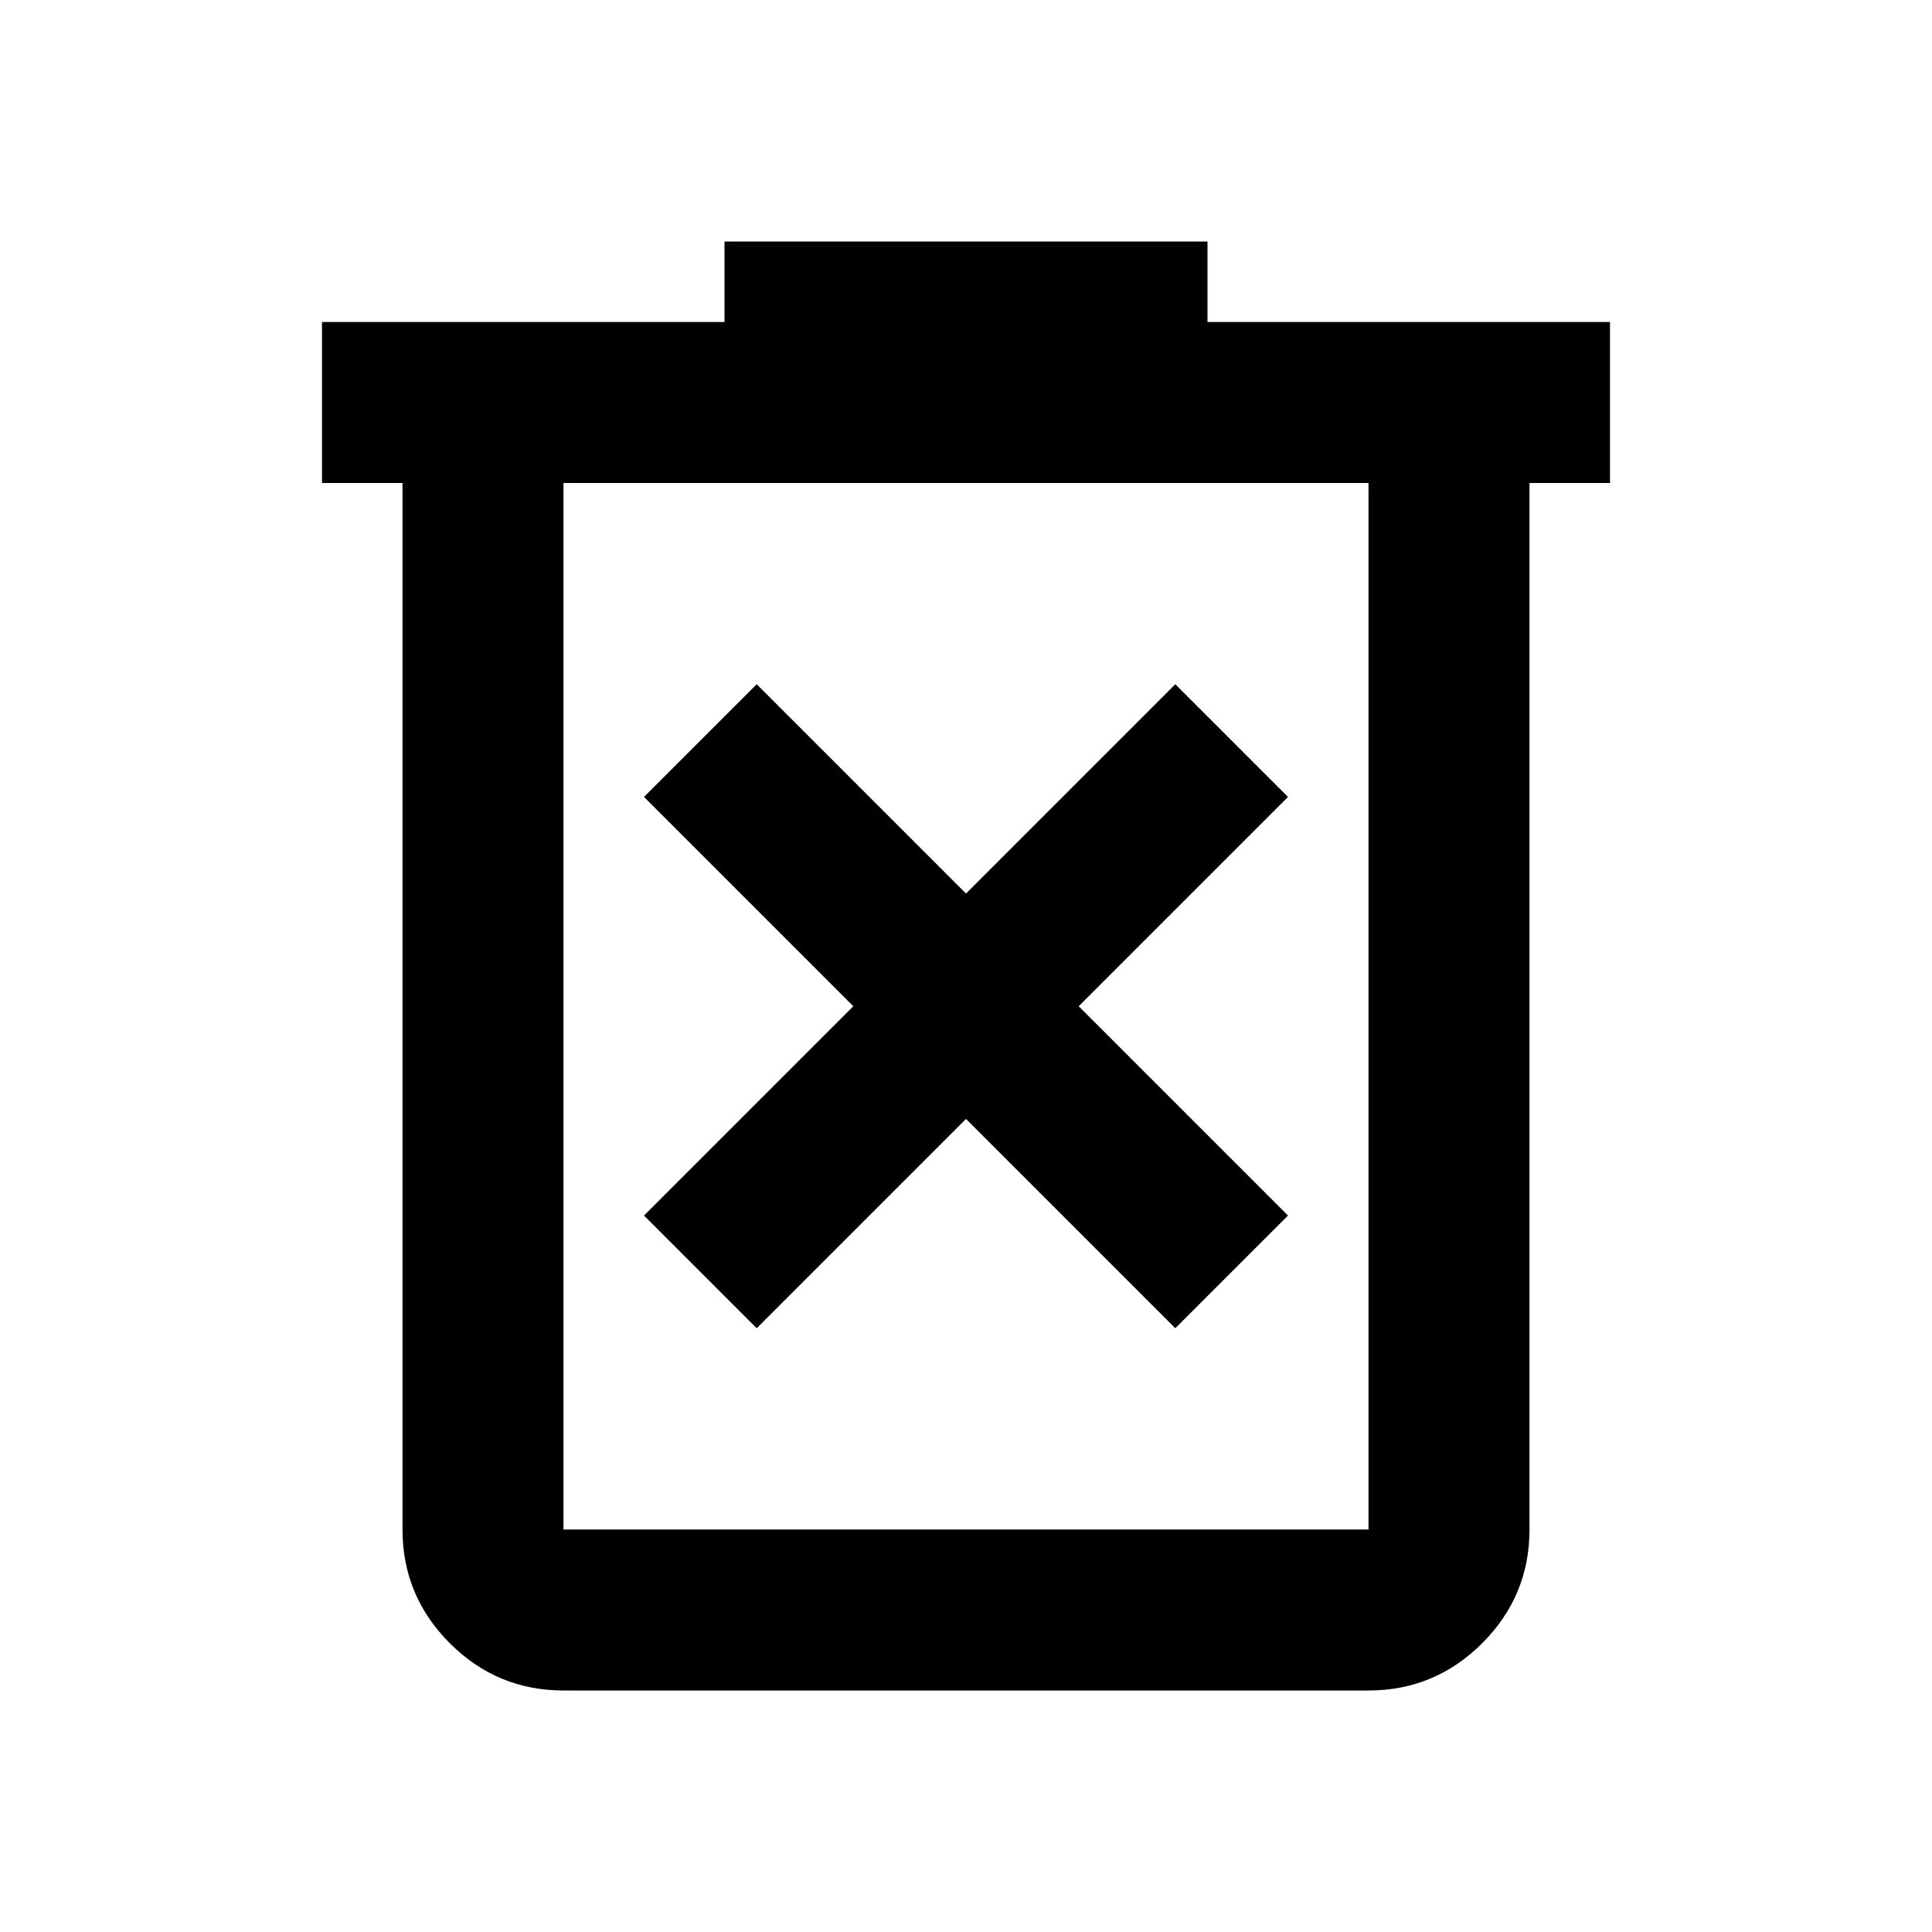
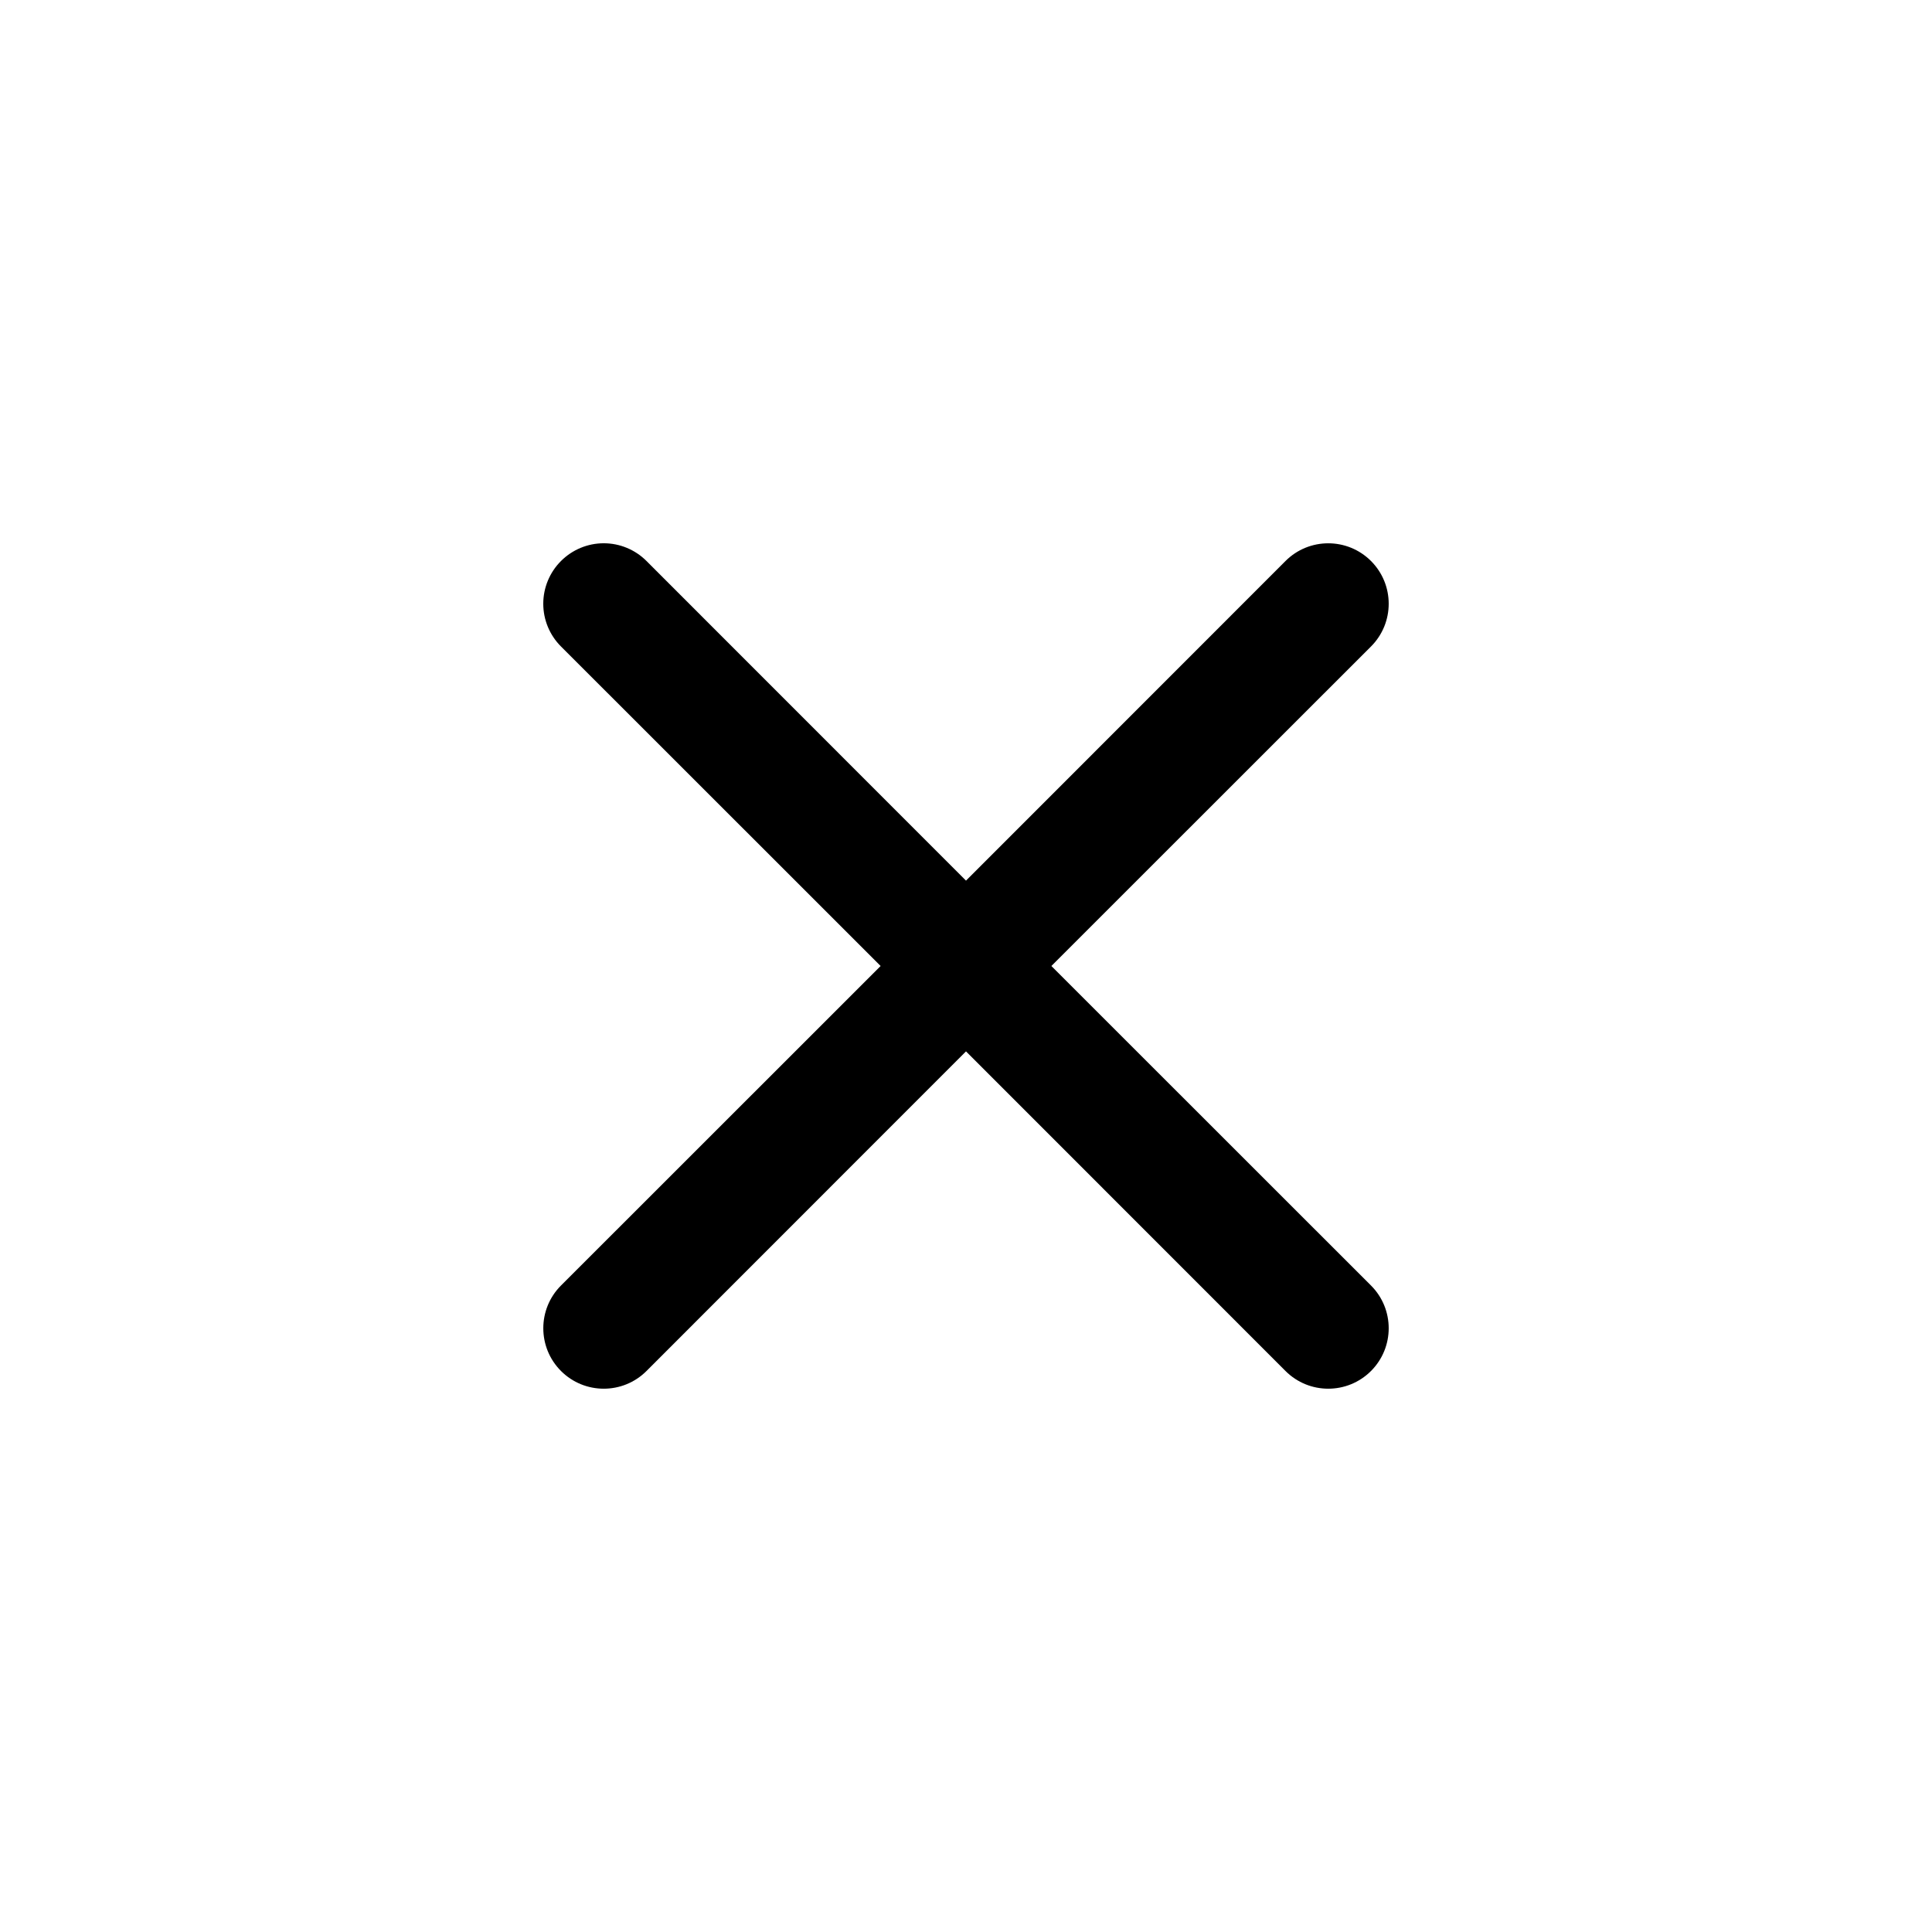
- <svg xmlns="http://www.w3.org/2000/svg" height="24" viewBox="0 -960 960 960" width="24">
-   <path d="m376-300 104-104 104 104 56-56-104-104 104-104-56-56-104 104-104-104-56 56 104 104-104 104 56 56Zm-96 180q-33 0-56.5-23.5T200-200v-520h-40v-80h200v-40h240v40h200v80h-40v520q0 33-23.5 56.5T680-120H280Zm400-600H280v520h400v-520Zm-400 0v520-520Z" />
+ <svg xmlns="http://www.w3.org/2000/svg" width="16" height="16" fill="currentColor" class="bi bi-x" viewBox="0 0 16 16">
+   <path d="M4.646 4.646a.5.5 0 0 1 .708 0L8 7.293l2.646-2.647a.5.5 0 0 1 .708.708L8.707 8l2.647 2.646a.5.5 0 0 1-.708.708L8 8.707l-2.646 2.647a.5.5 0 0 1-.708-.708L7.293 8 4.646 5.354a.5.5 0 0 1 0-.708z" />
</svg>
